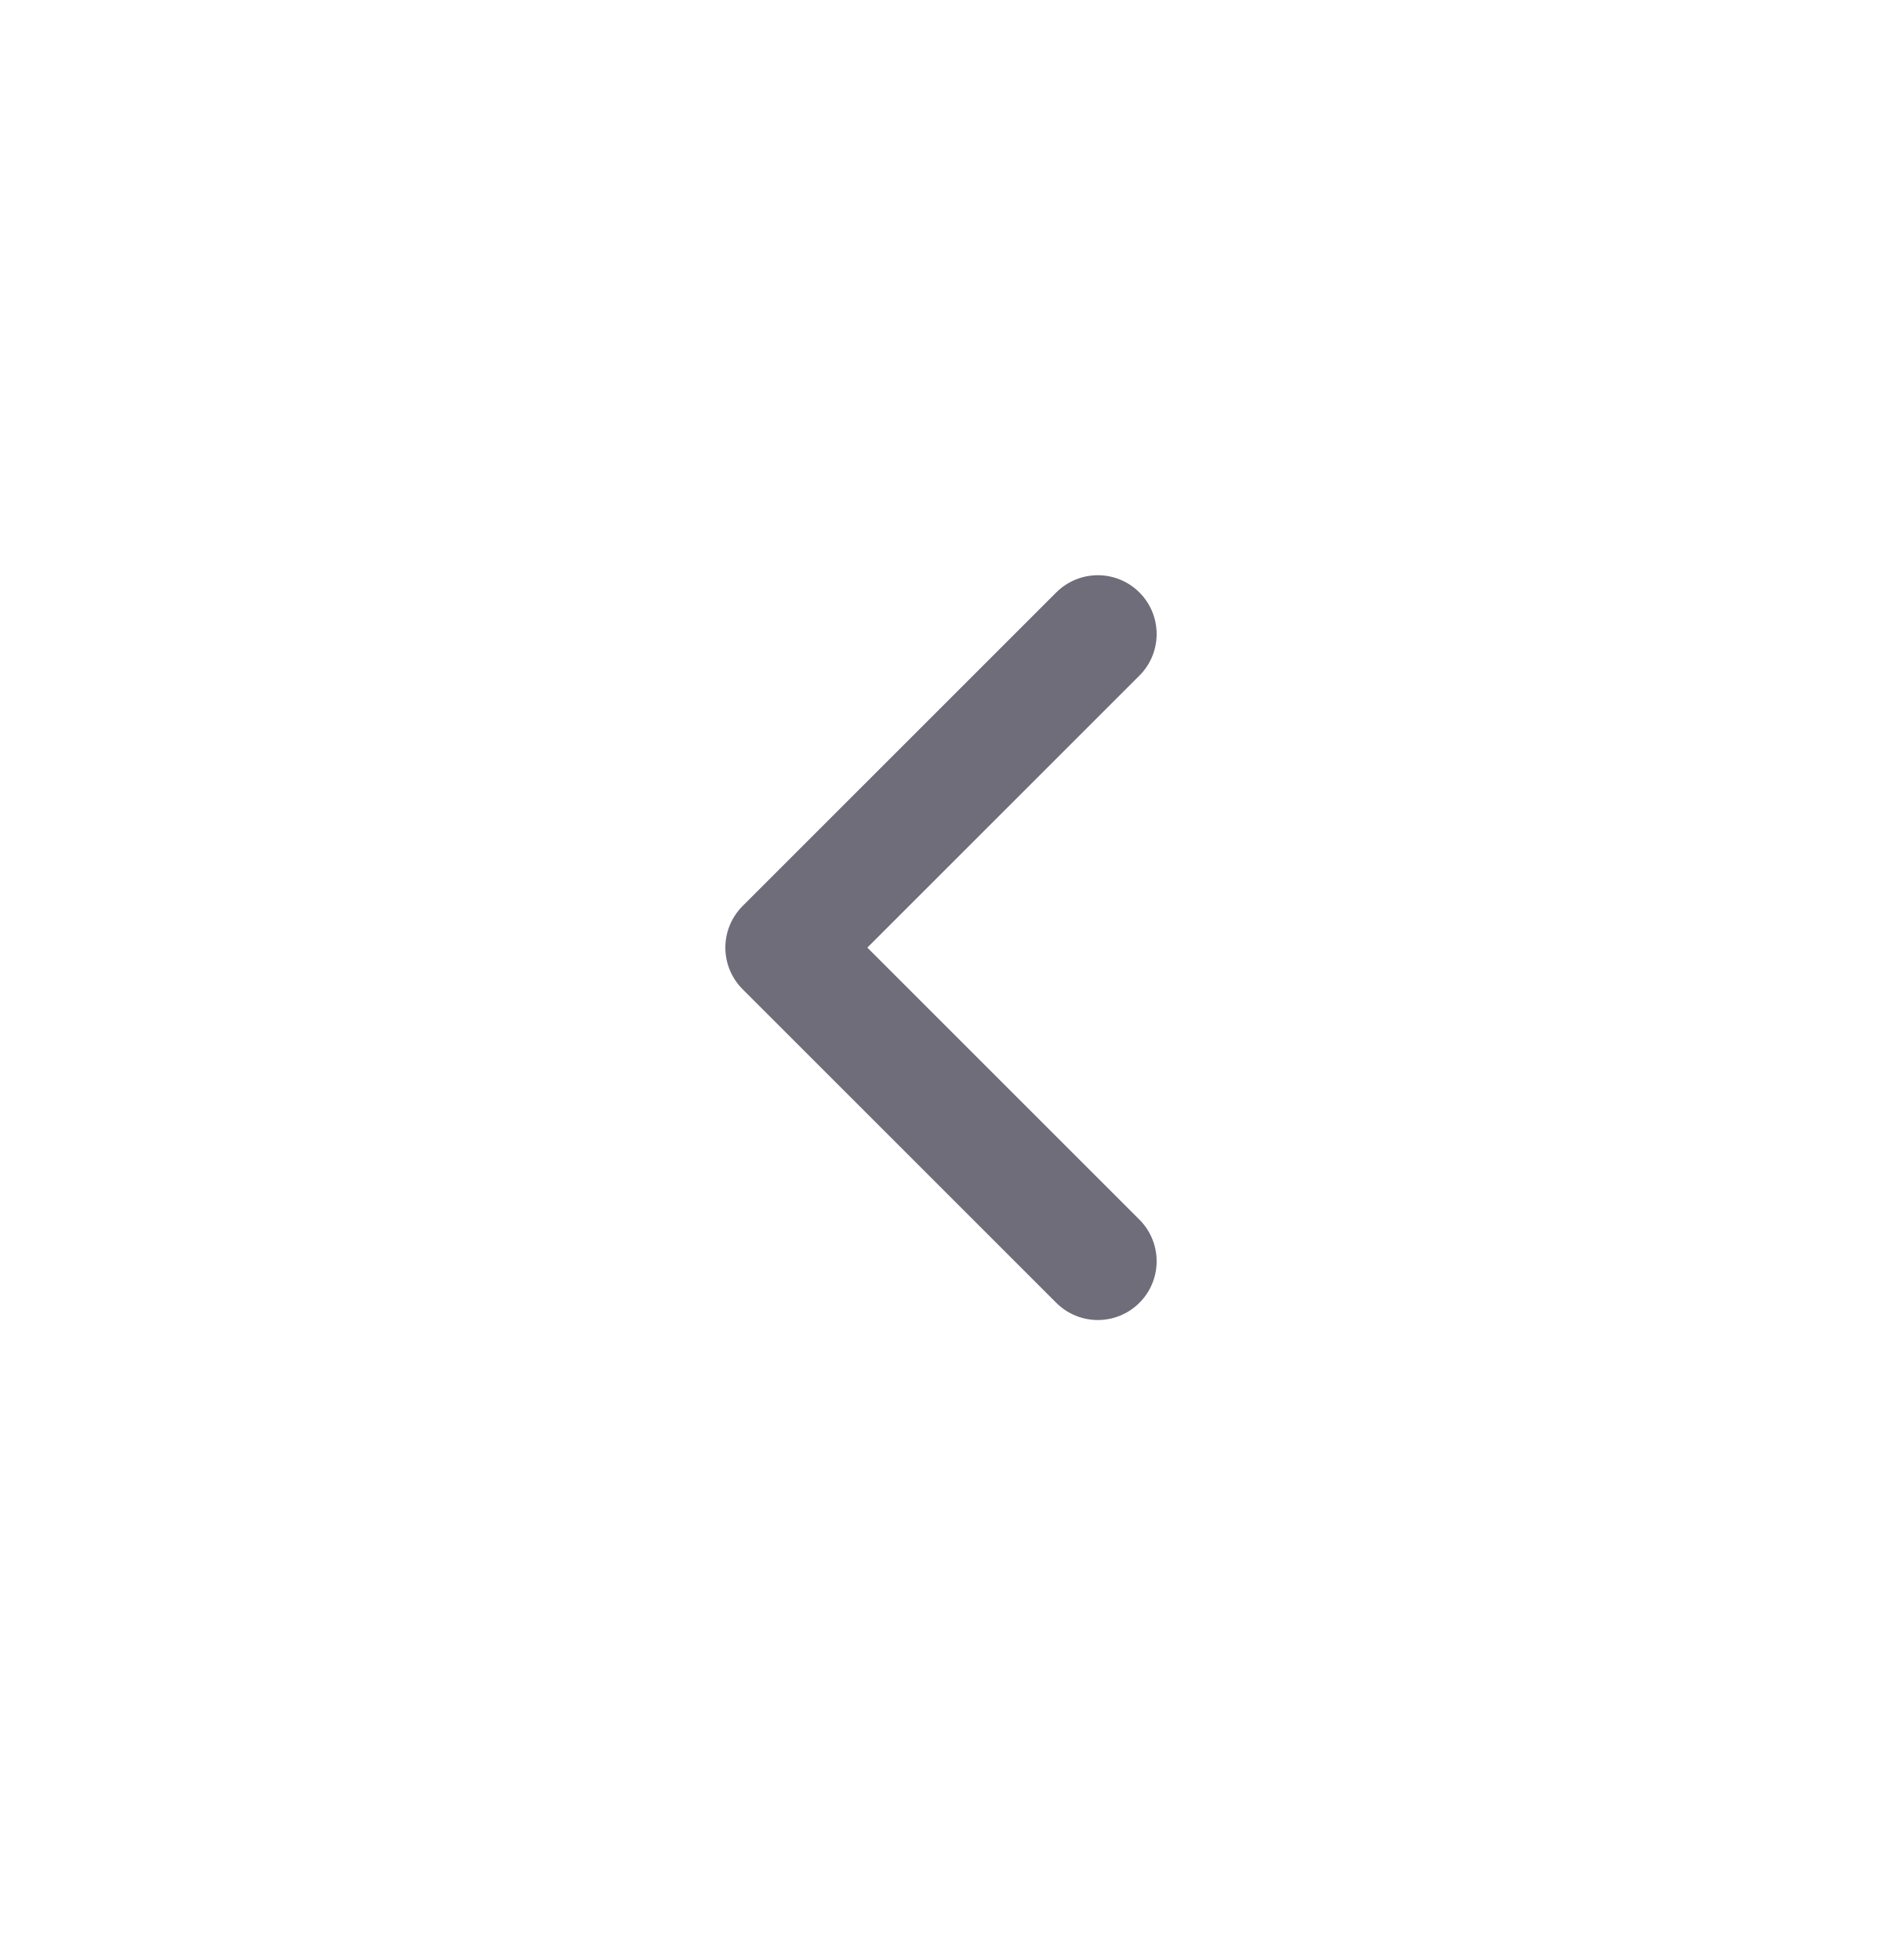
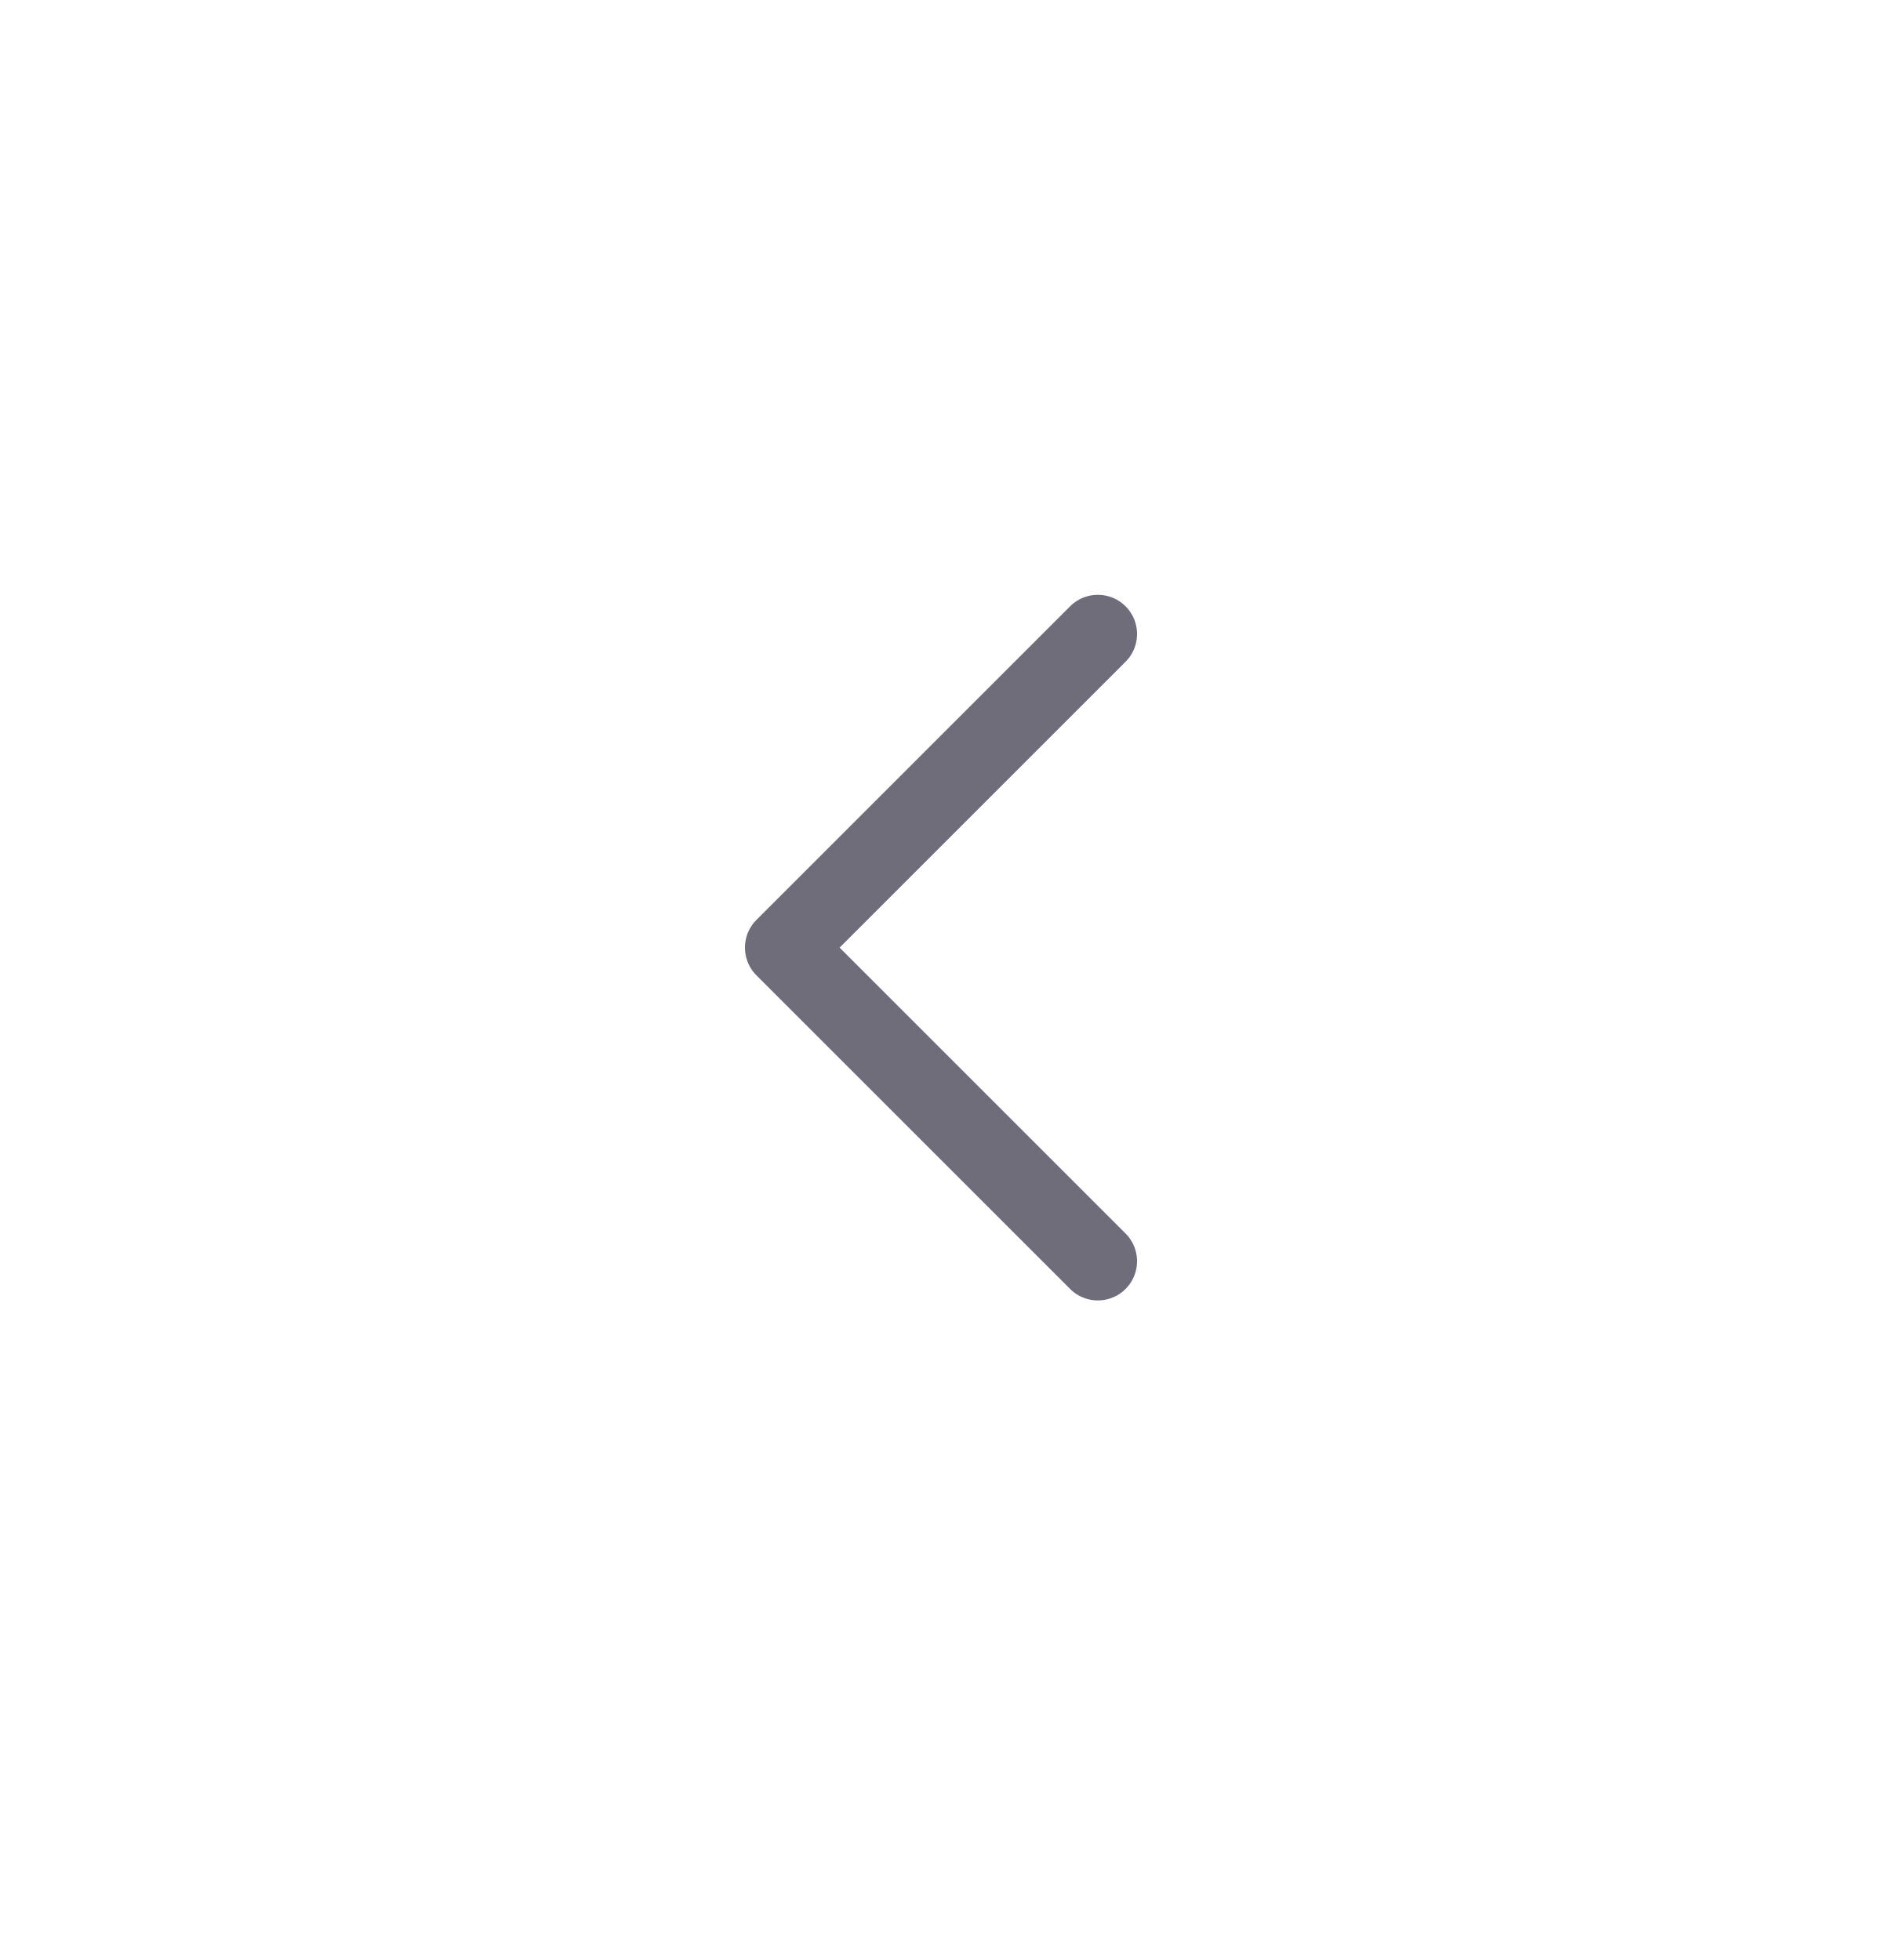
<svg xmlns="http://www.w3.org/2000/svg" width="24" height="25" viewBox="0 0 24 25" fill="none">
-   <path d="M14 8.087L10 12.087L14 16.087" stroke="#6E6D79" stroke-width="1.5" stroke-linecap="round" stroke-linejoin="round" />
+   <path d="M14 8.087L10 12.087L14 16.087" stroke="#6E6D79" strokeWidth="1.5" stroke-linecap="round" stroke-linejoin="round" />
</svg>
